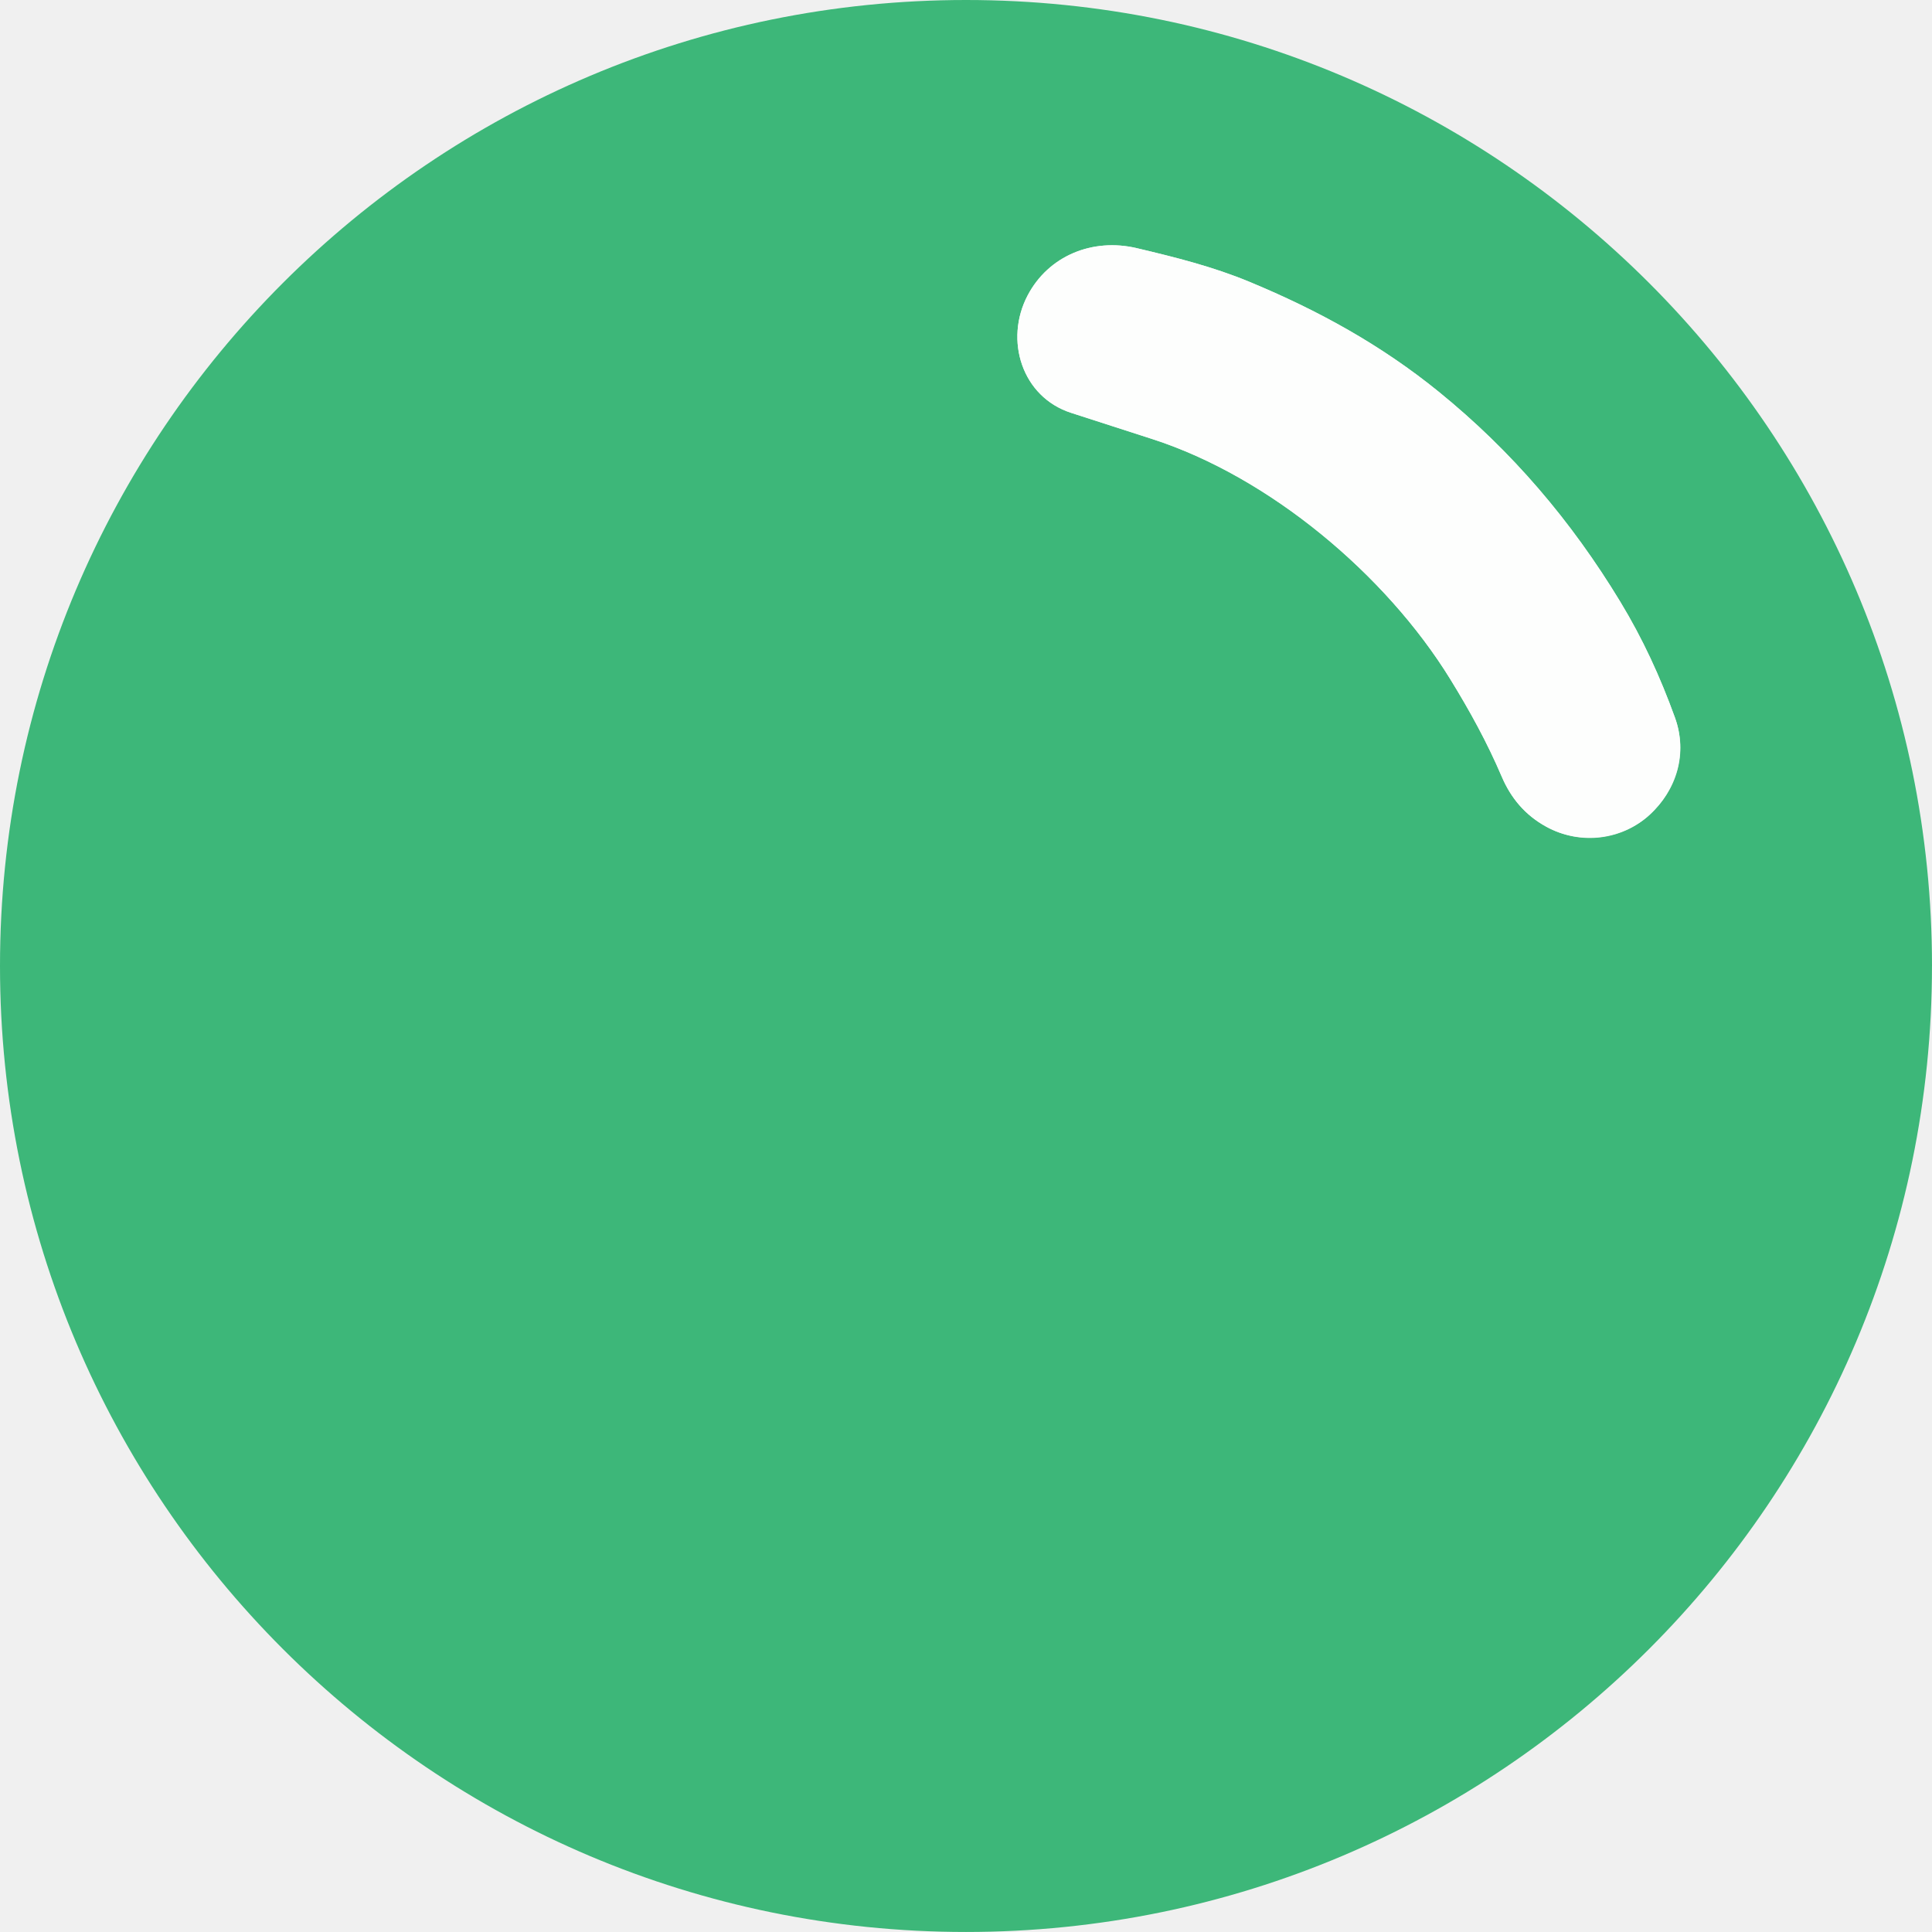
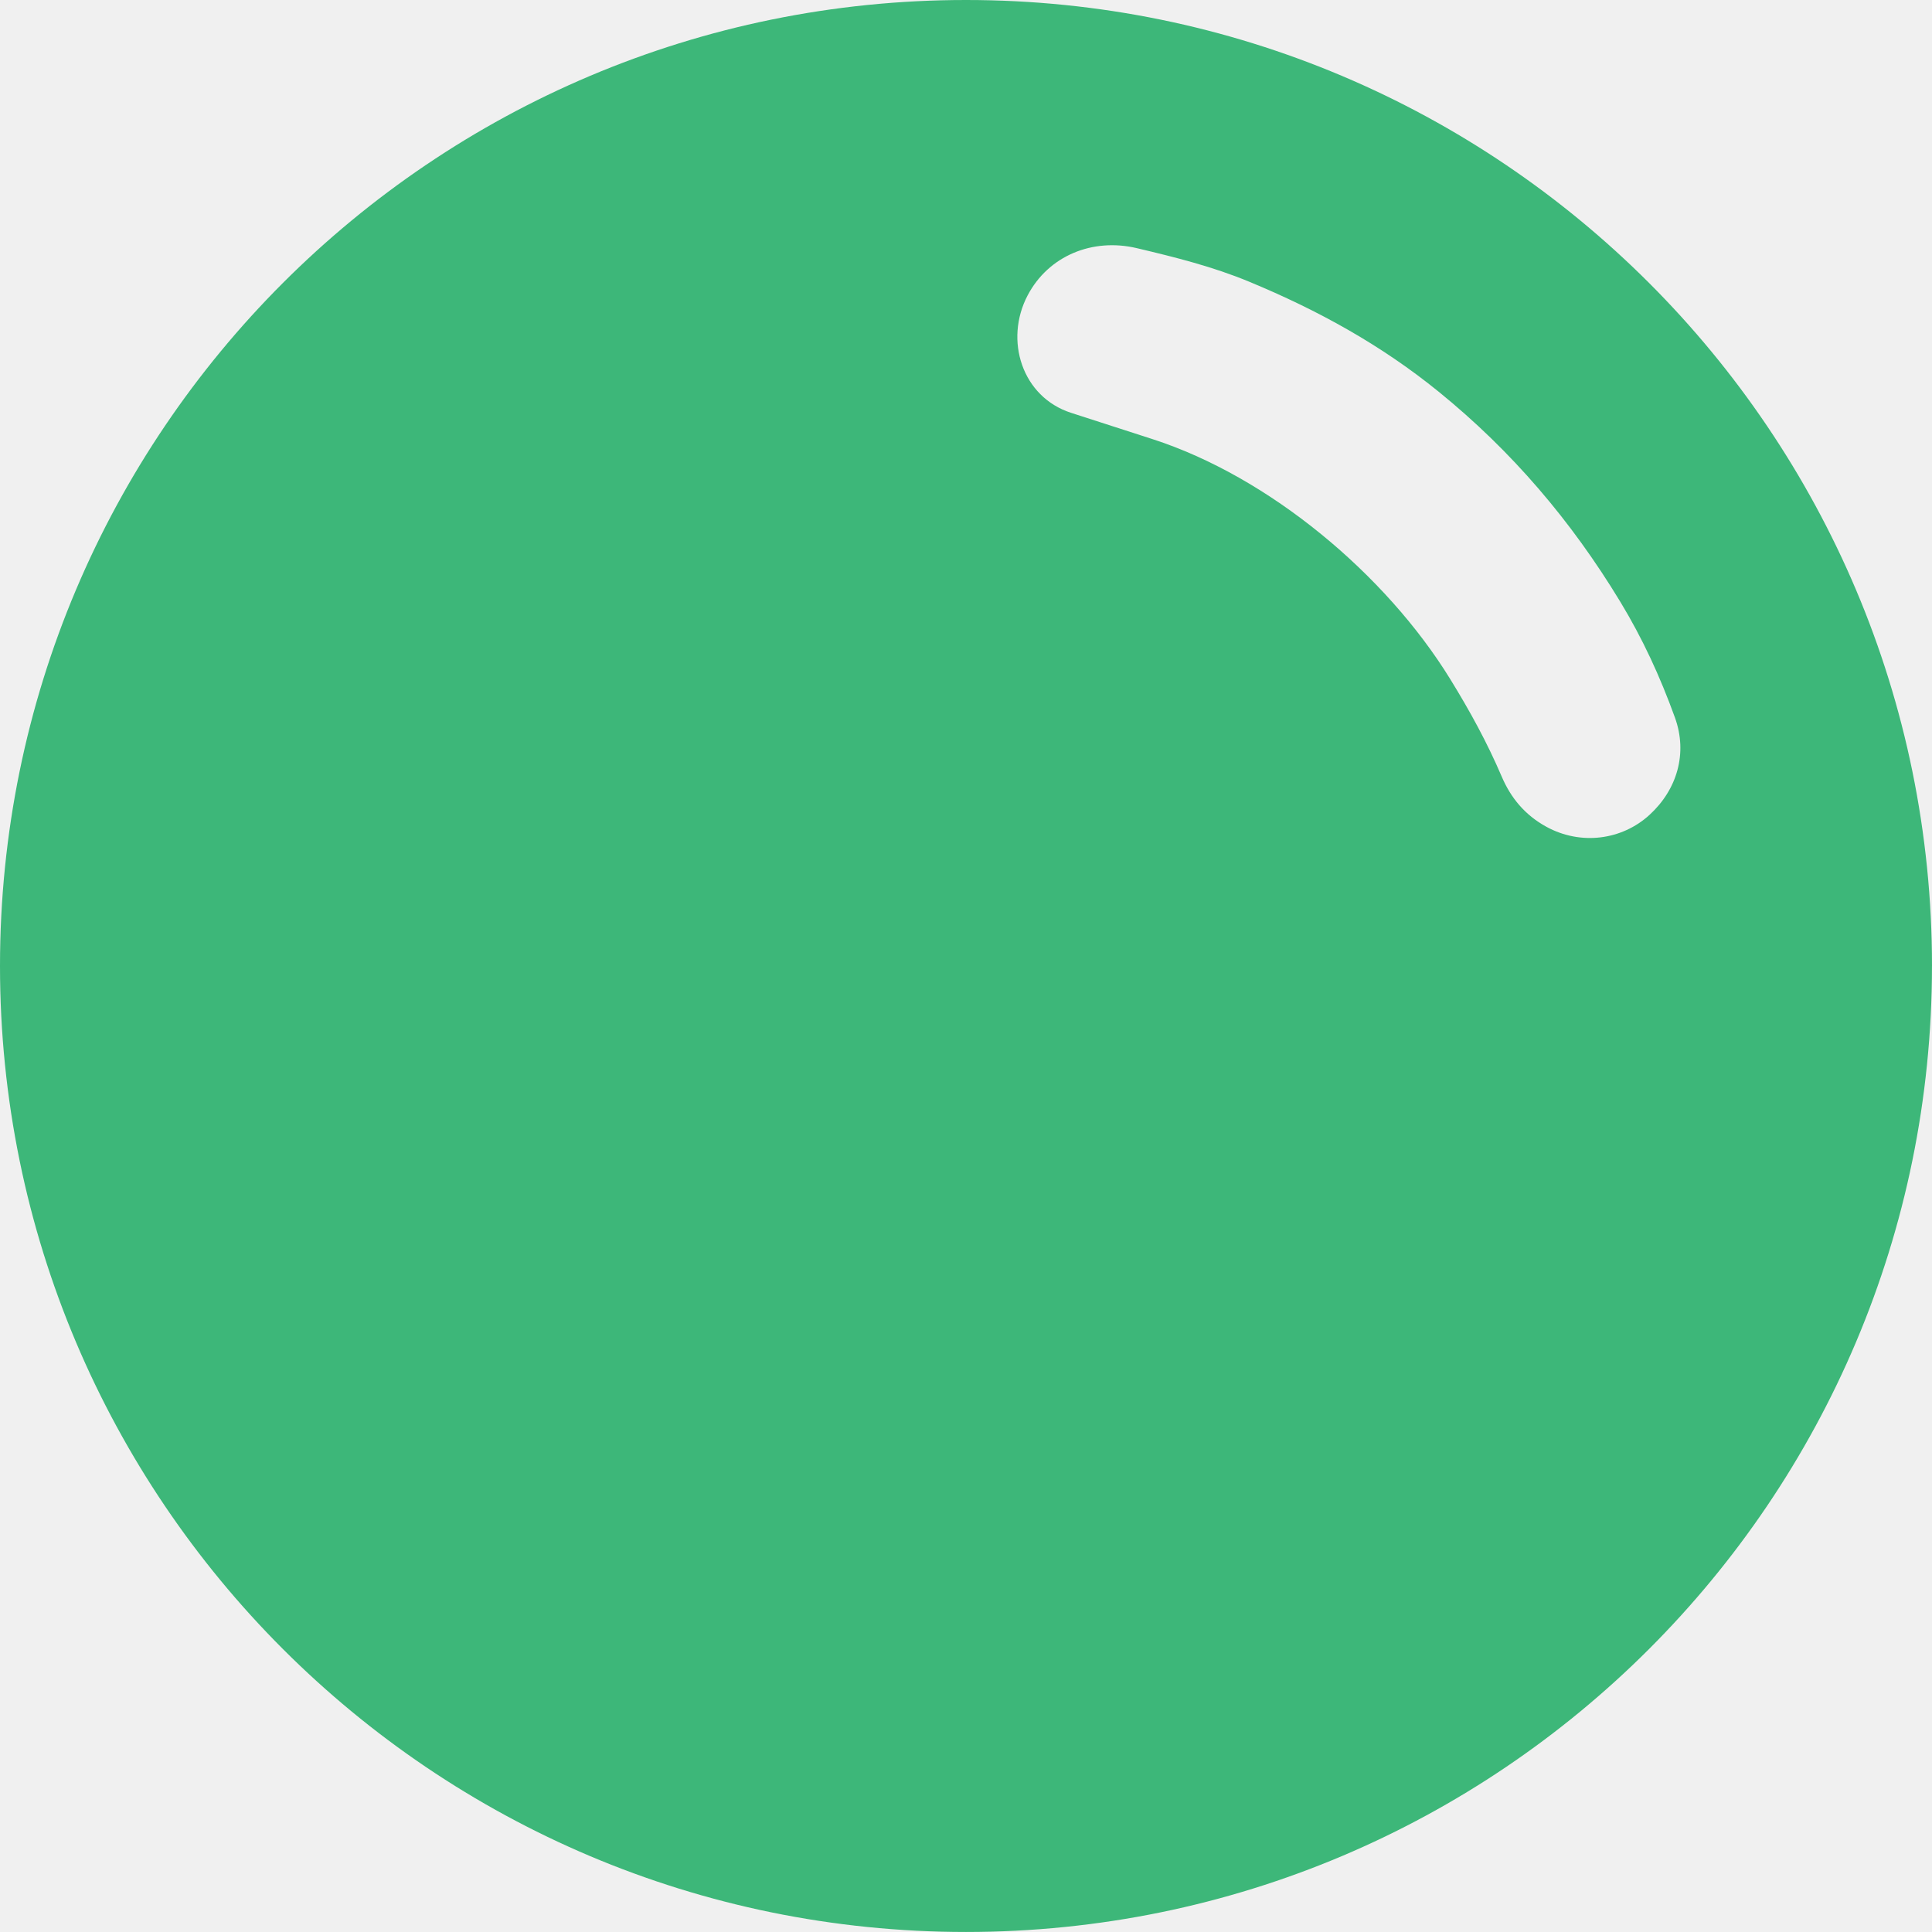
<svg xmlns="http://www.w3.org/2000/svg" id="Layer_1" version="1.1" viewBox="0 0 822.6 822.59">
  <defs>
    <style>
      .st0 {
        fill: #3db779;
      }

      .st1 {
+         fill: #fff;
+       }
+ 
+       .st1, .st2 {
+         display: none;
+       }
+ 
+       .st2 {
        fill: #fdfefd;
      }
    </style>
  </defs>
+   <rect class="st1" x="-101.42" y="-111.45" width="1024" height="1024" />
  <path class="st0" d="M822.59,411.29c0,227.15-184.14,411.3-411.3,411.3S0,638.44,0,411.29,184.15,0,411.3,0s411.3,184.14,411.3,411.3h0ZM658.35,351.99c14.7,8.06,32.22,5.73,43.99-5.05s16.29-26.26,10.81-41.41c-6.3-17.41-13.72-33.57-23.31-49.38-20.82-34.34-46.09-64.05-77.3-89.38-24.5-19.88-51.26-34.62-80.51-46.76-15.55-6.46-31.6-10.47-48-14.35-18.83-4.46-37.61,3.21-46.49,20.11-10.04,19.1-2.36,43.27,18.49,50l34.63,11.18c49.81,16.09,99.38,57.67,126.79,102.16,8.39,13.62,15.71,26.96,21.98,41.62,3.82,8.93,9.81,16.26,18.91,21.25h.01Z" />
-   <path class="st1" d="M658.35,351.99c-9.11-4.99-15.09-12.32-18.91-21.25-6.27-14.66-13.59-28-21.98-41.62-27.41-44.48-76.98-86.07-126.79-102.16l-34.63-11.18c-20.85-6.73-28.53-30.9-18.49-50,8.88-16.9,27.66-24.57,46.49-20.11,16.4,3.88,32.45,7.89,48,14.35,29.25,12.14,56.01,26.88,80.51,46.76,31.21,25.33,56.48,55.04,77.3,89.38,9.59,15.81,17.01,31.97,23.31,49.38,5.49,15.15.48,31.07-10.81,41.41s-29.29,13.11-43.99,5.05h-.01Z" />
+   <path class="st2" d="M658.35,351.99c-9.11-4.99-15.09-12.32-18.91-21.25-6.27-14.66-13.59-28-21.98-41.62-27.41-44.48-76.98-86.07-126.79-102.16l-34.63-11.18c-20.85-6.73-28.53-30.9-18.49-50,8.88-16.9,27.66-24.57,46.49-20.11,16.4,3.88,32.45,7.89,48,14.35,29.25,12.14,56.01,26.88,80.51,46.76,31.21,25.33,56.48,55.04,77.3,89.38,9.59,15.81,17.01,31.97,23.31,49.38,5.49,15.15.48,31.07-10.81,41.41s-29.29,13.11-43.99,5.05h-.01Z" />
</svg>
